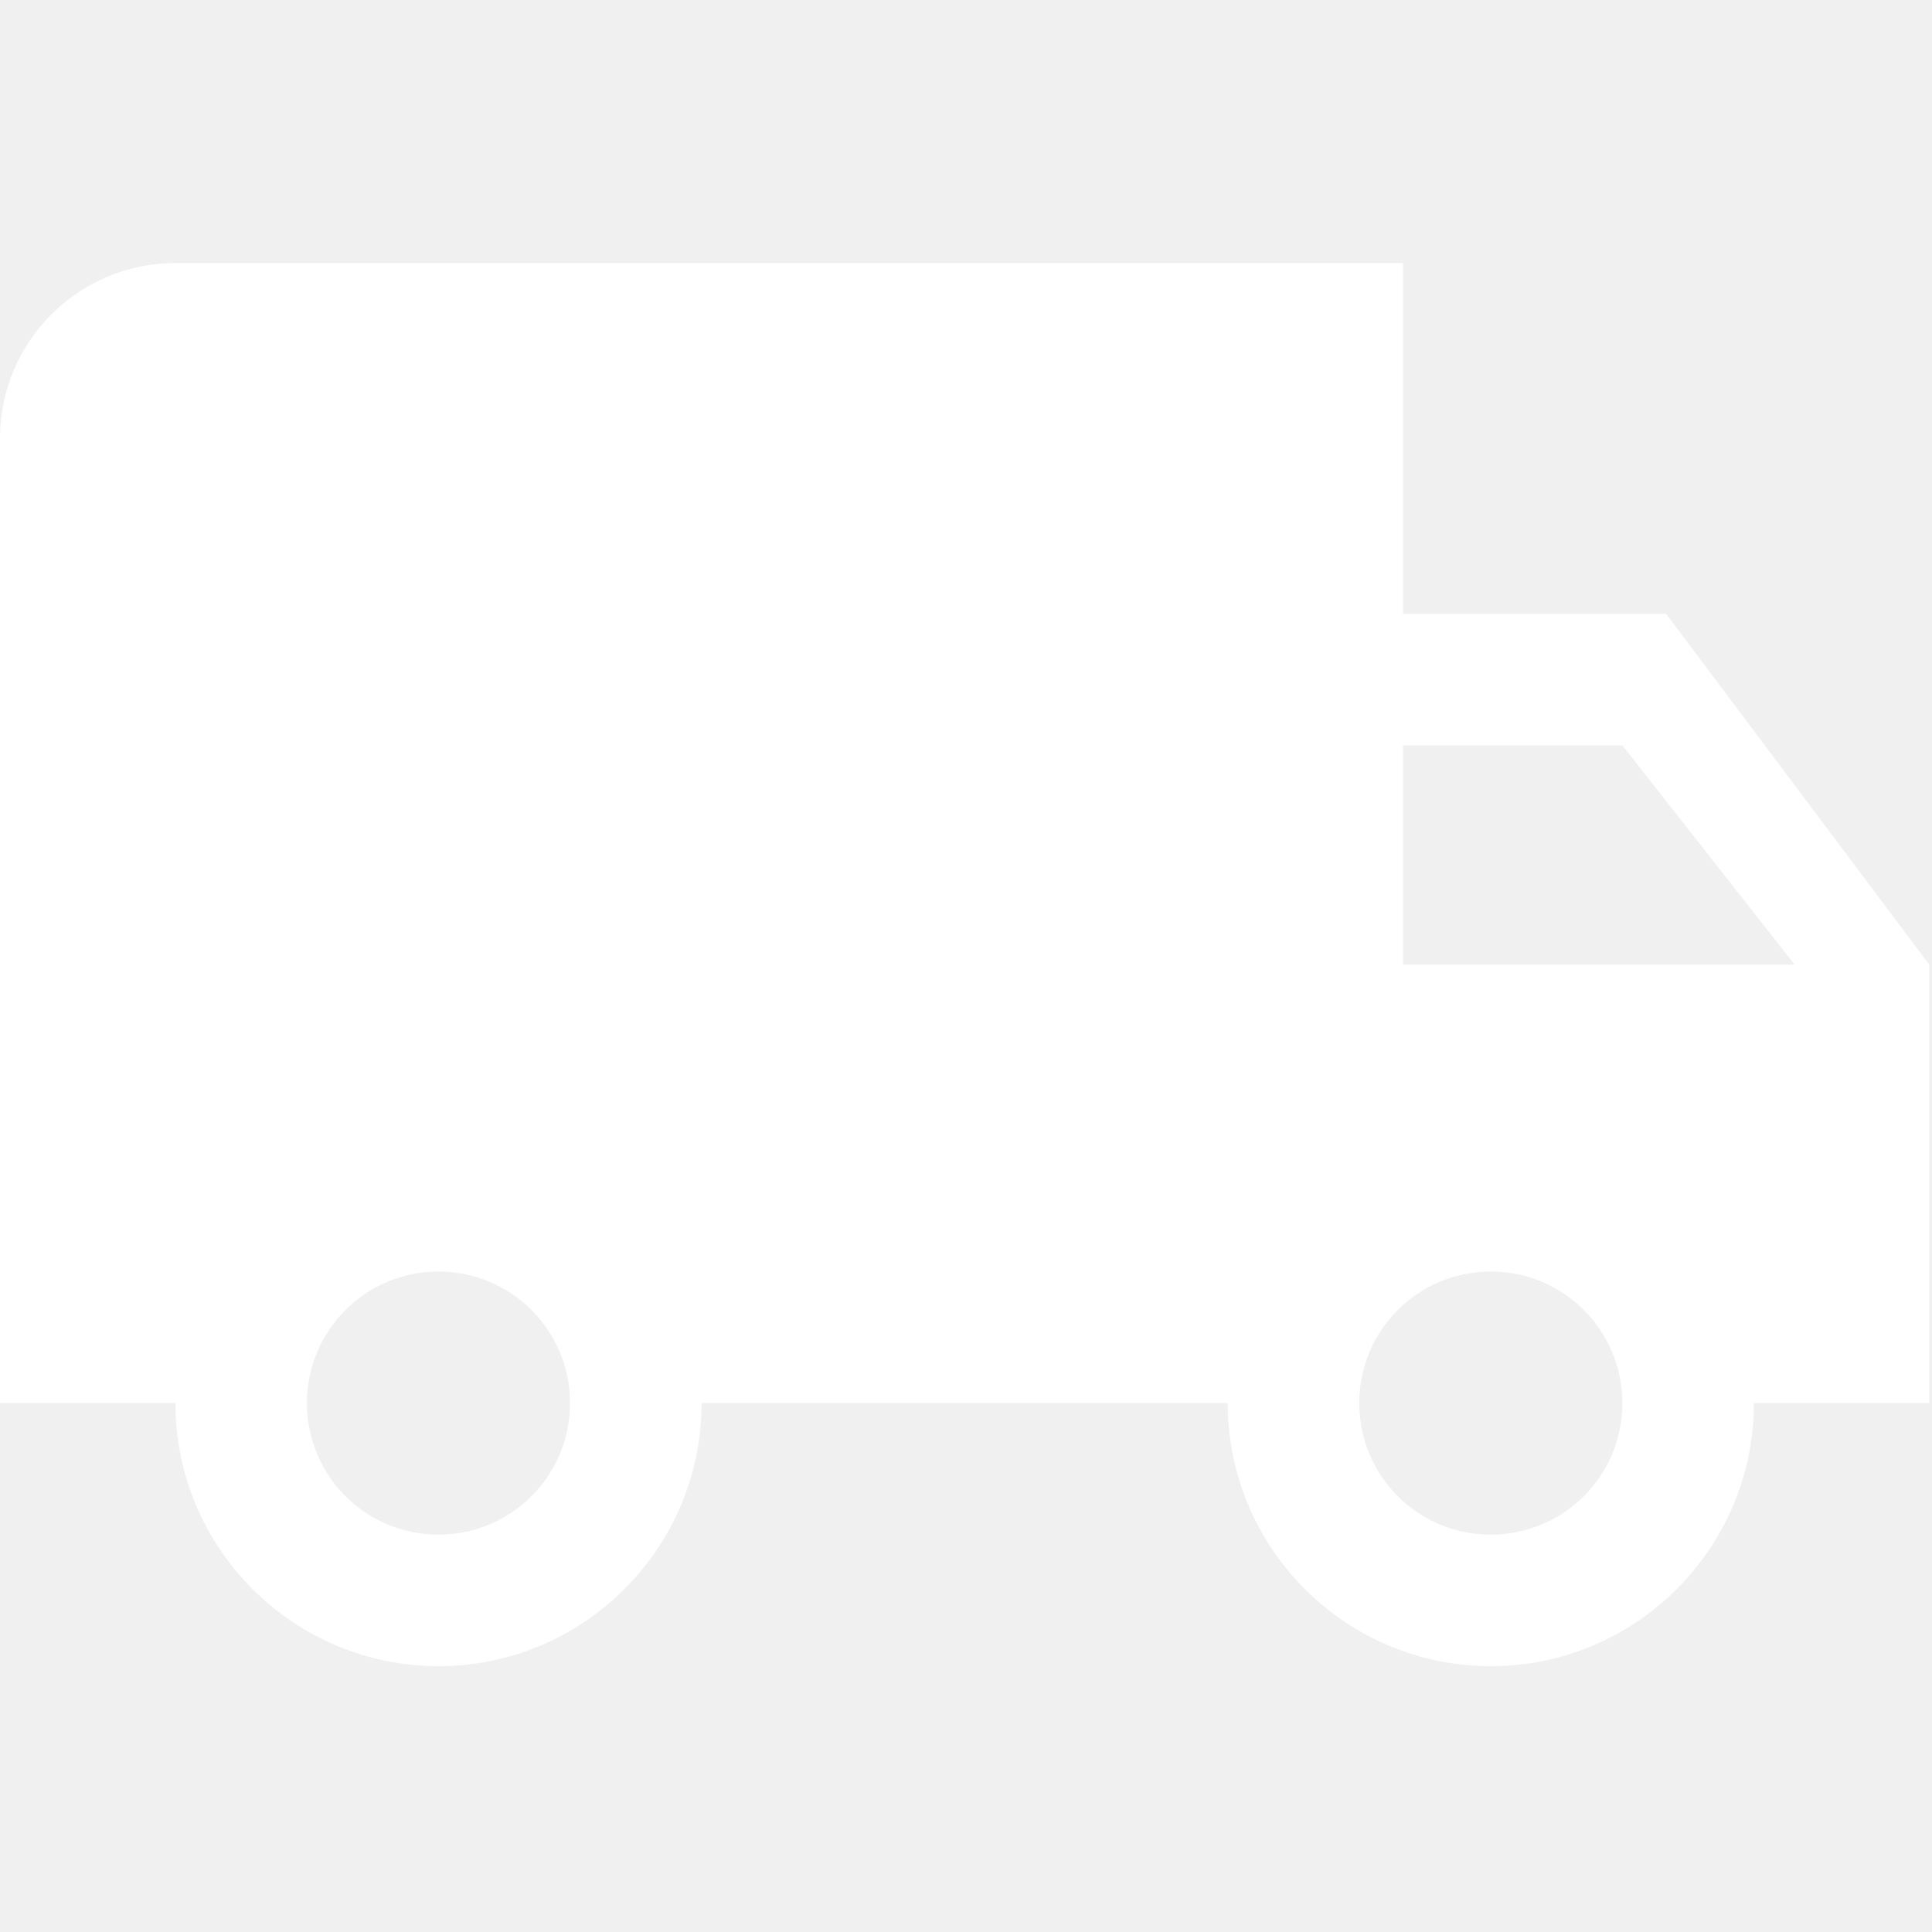
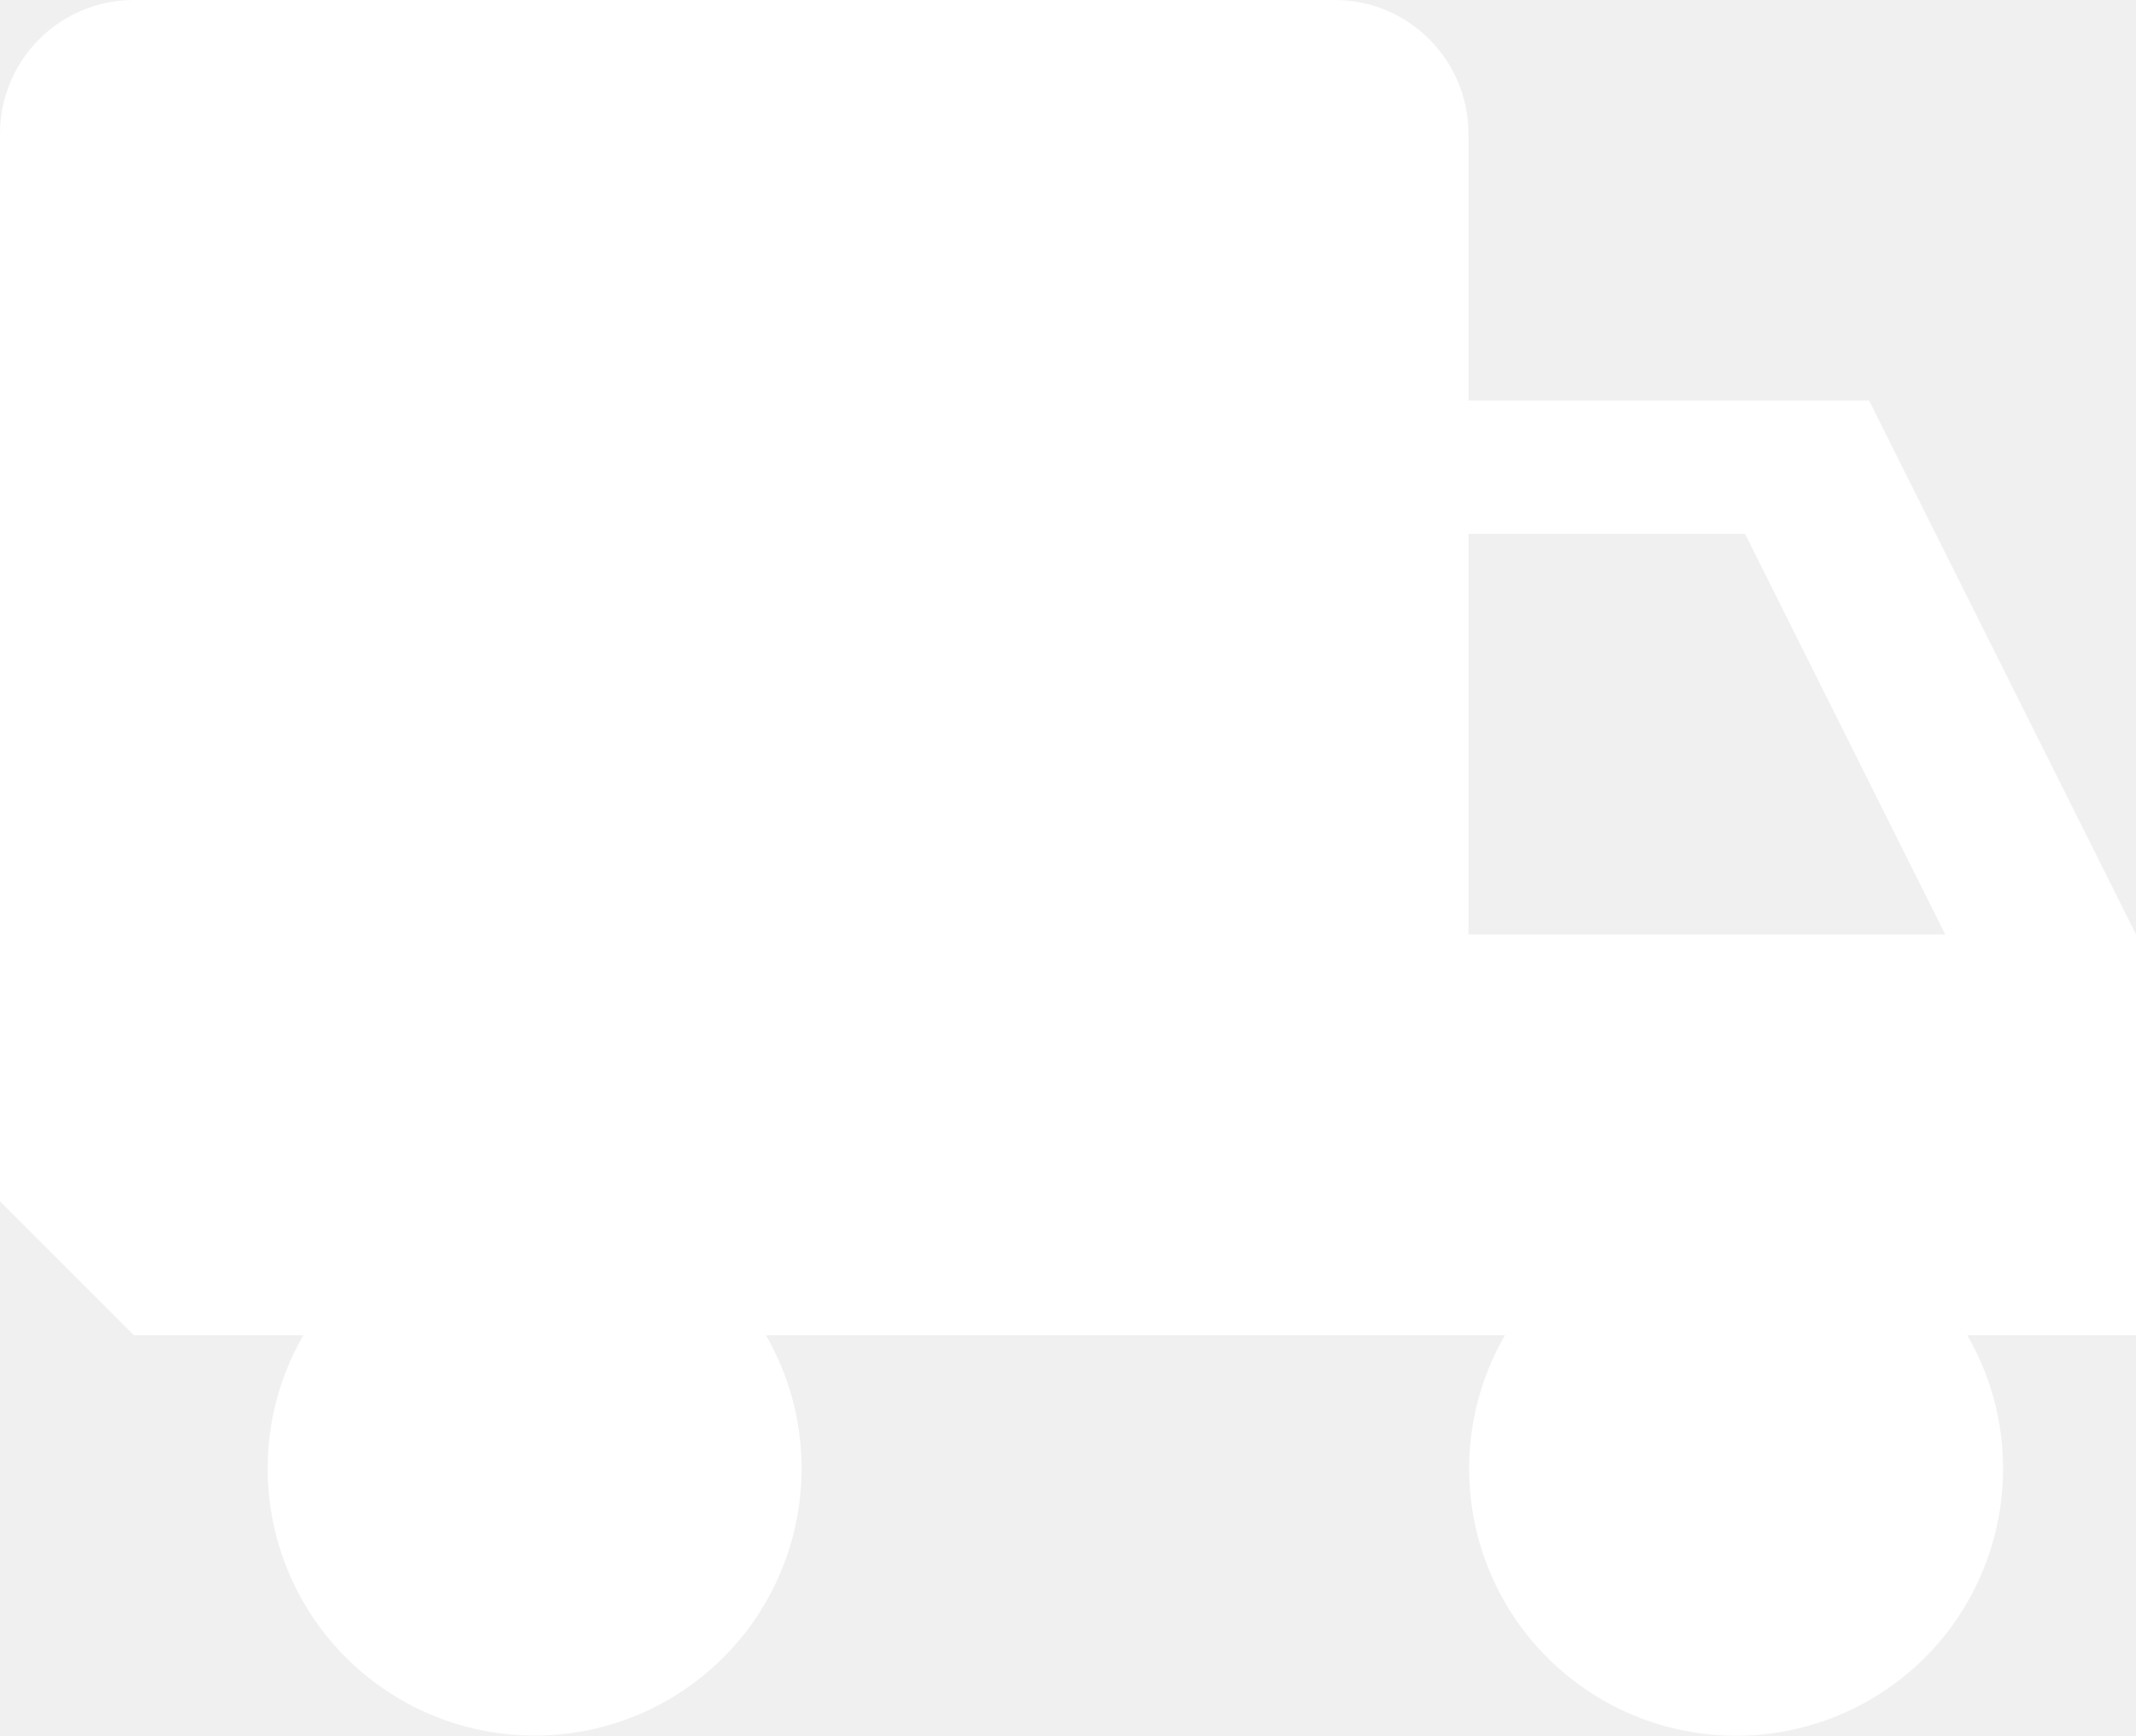
- <svg xmlns="http://www.w3.org/2000/svg" viewBox="0 0 470 470" width="470" height="470">
-   <style>
- 		tspan { white-space:pre }
- 		.shp0 { fill: #ffffff } 
- 	</style>
-   <g id="Layer">
-     <g id="Layer">
-       <path id="Layer" fill-rule="evenodd" class="shp0" d="M469.33 234.67L469.33 341.33L426.67 341.33C426.67 376.64 397.97 405.33 362.67 405.33C327.36 405.33 298.67 376.64 298.67 341.33L170.67 341.33C170.67 376.64 141.97 405.33 106.67 405.33C71.36 405.33 42.67 376.64 42.67 341.33L0 341.33L0 106.67C0 83.09 19.09 64 42.67 64L341.33 64L341.33 149.33L405.33 149.33L469.33 234.67ZM138.67 341.33C138.67 323.63 124.37 309.33 106.67 309.33C88.96 309.33 74.67 323.63 74.67 341.33C74.67 359.04 88.96 373.33 106.67 373.33C124.37 373.33 138.67 359.04 138.67 341.33ZM394.67 341.33C394.67 323.63 380.37 309.33 362.67 309.33C344.96 309.33 330.67 323.63 330.67 341.33C330.67 359.04 344.96 373.33 362.67 373.33C380.37 373.33 394.67 359.04 394.67 341.33ZM436.59 234.67L394.67 181.33L341.33 181.33L341.33 234.67L436.59 234.67Z" />
-     </g>
-   </g>
-   <g id="Layer">
- 	</g>
-   <g id="Layer">
- 	</g>
-   <g id="Layer">
- 	</g>
-   <g id="Layer">
- 	</g>
-   <g id="Layer">
- 	</g>
-   <g id="Layer">
- 	</g>
-   <g id="Layer">
- 	</g>
-   <g id="Layer">
- 	</g>
-   <g id="Layer">
- 	</g>
-   <g id="Layer">
- 	</g>
-   <g id="Layer">
- 	</g>
-   <g id="Layer">
- 	</g>
-   <g id="Layer">
- 	</g>
-   <g id="Layer">
- 	</g>
-   <g id="Layer">
- 	</g>
+ <svg xmlns="http://www.w3.org/2000/svg" width="23.938" height="19.45" viewBox="0 0 23.938 19.45">
+   <path id="truck" d="M23.938,14.473,20.946,8.488H16.457V5.5a1.5,1.5,0,0,0-1.5-1.5H1.5A1.5,1.5,0,0,0,0,5.5V17.465l1.5,1.5h1.9a2.992,2.992,0,1,0,5.183,0h8.283a2.992,2.992,0,1,0,5.181,0h1.9V14.473Zm-7.481,0V9.984h3.1L21.8,14.473Z" transform="translate(0 -4)" fill="#fff" />
</svg>
